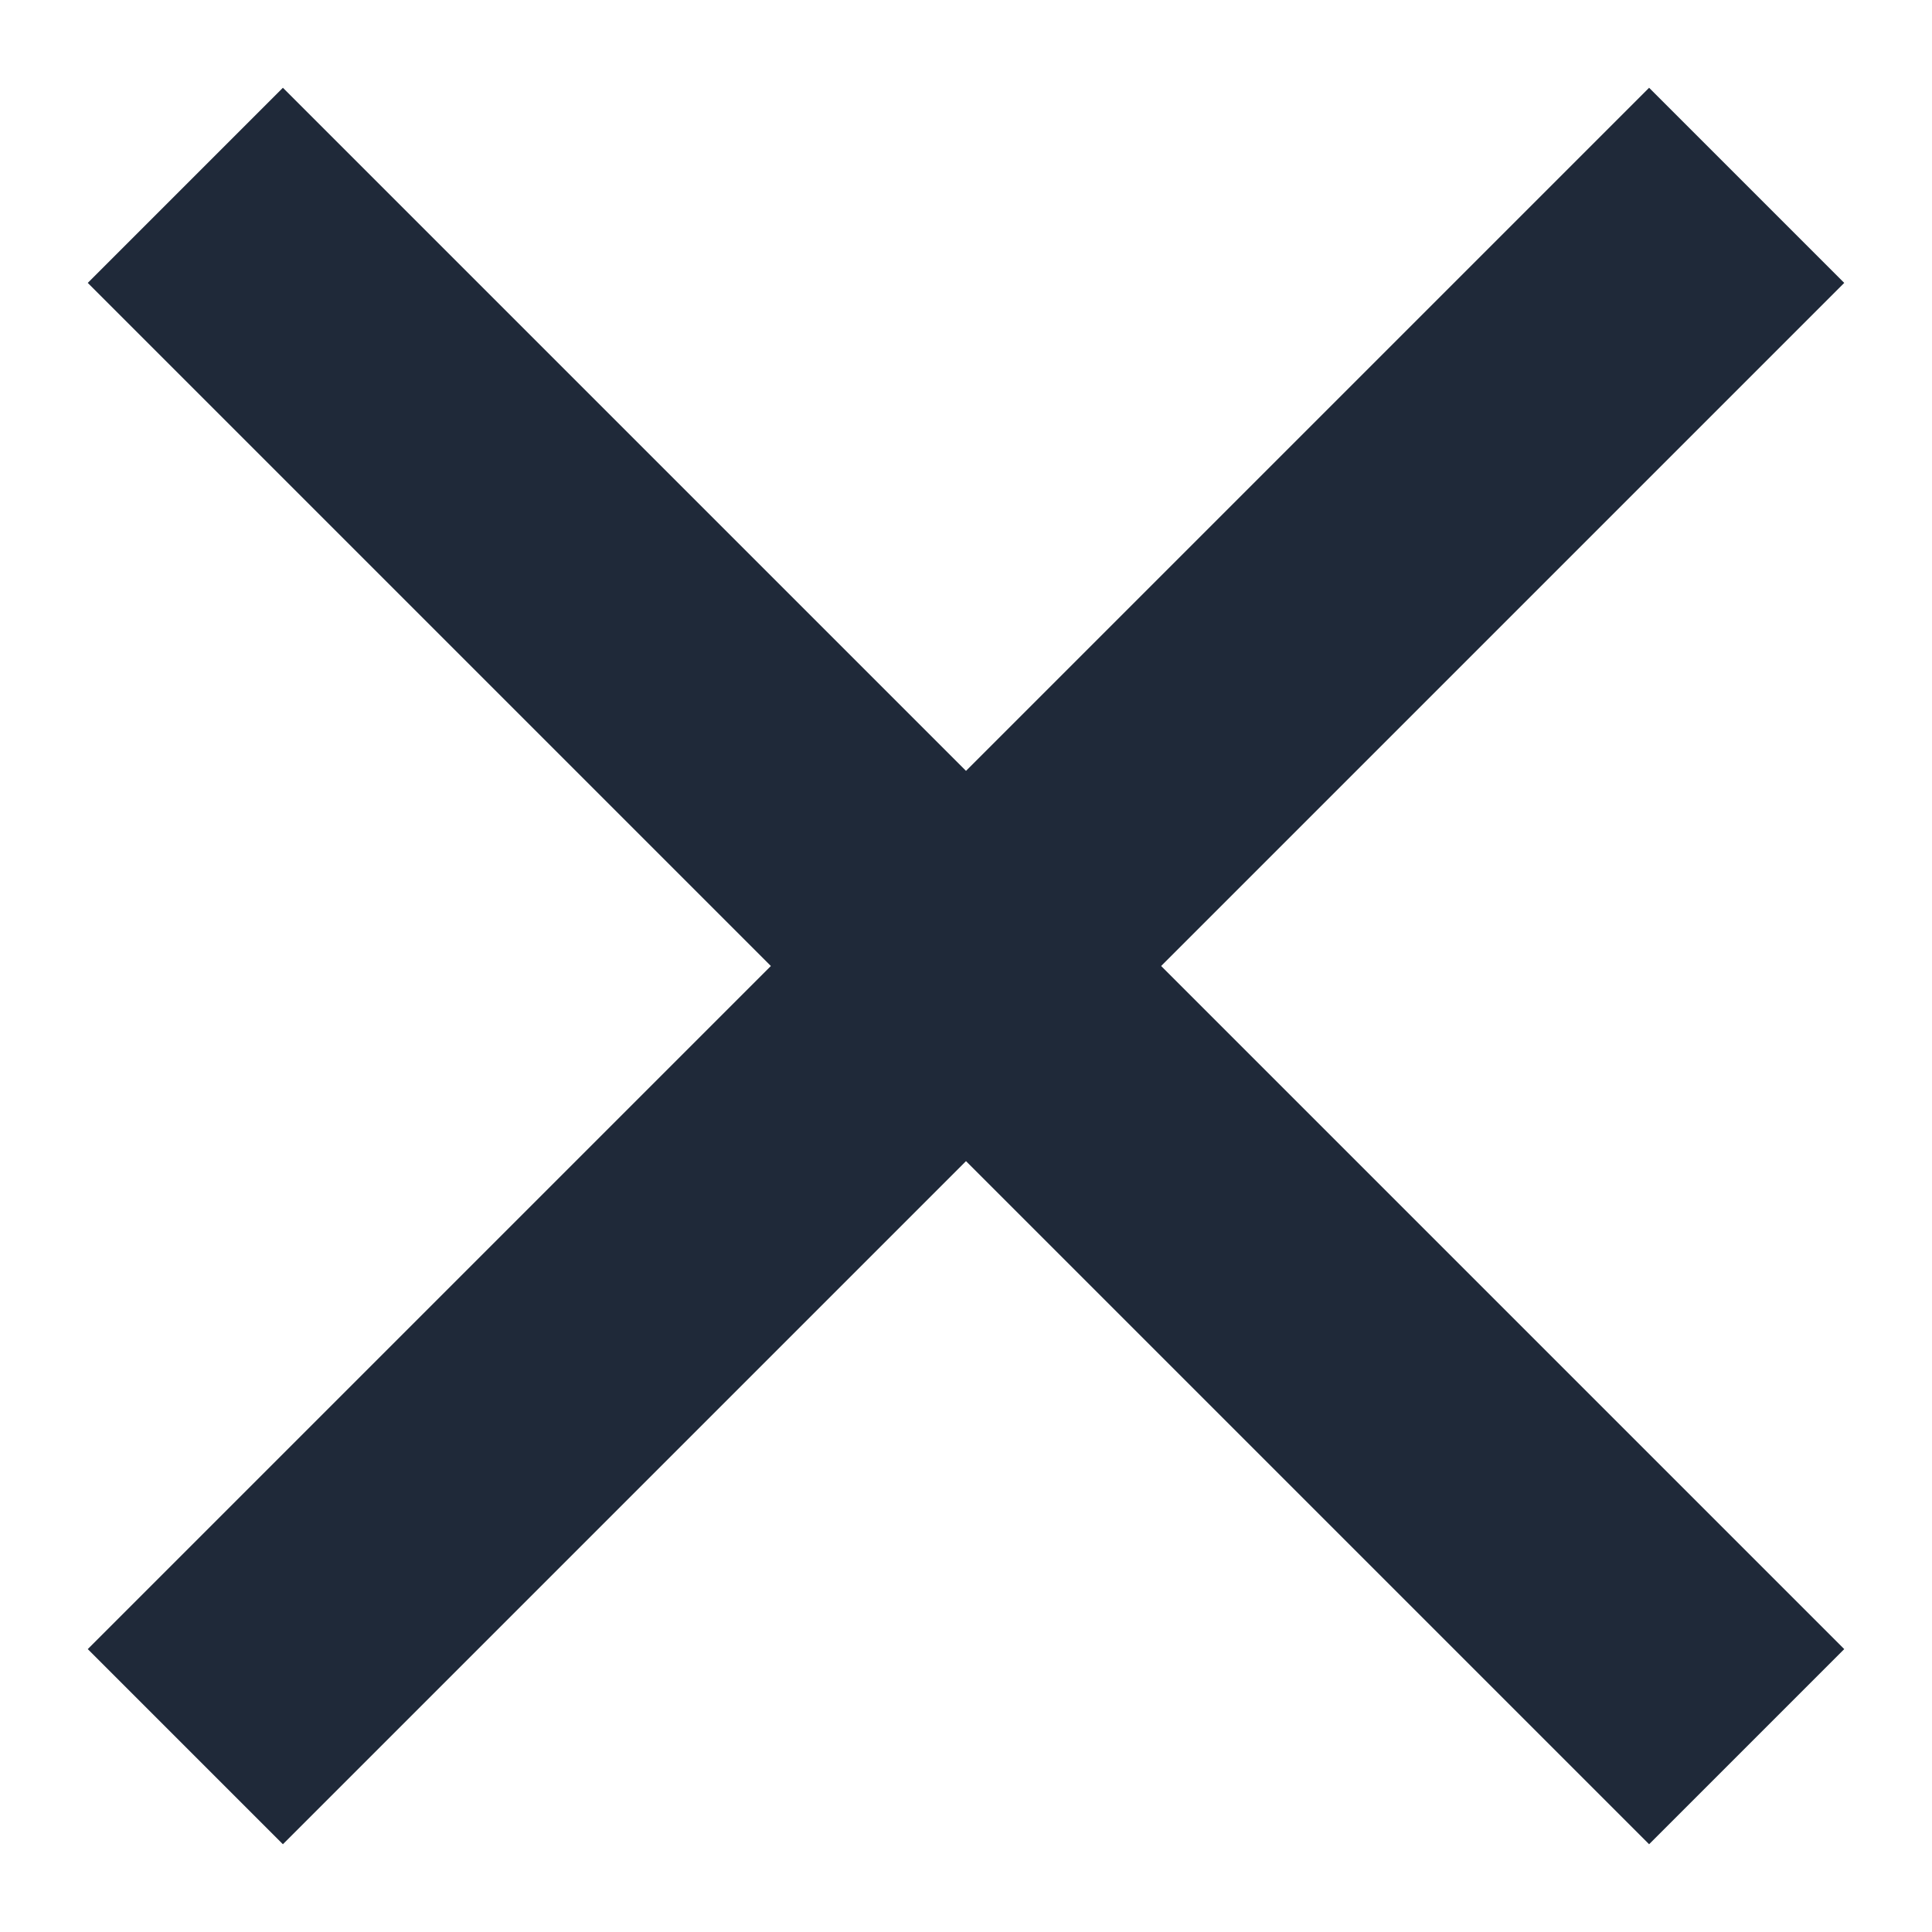
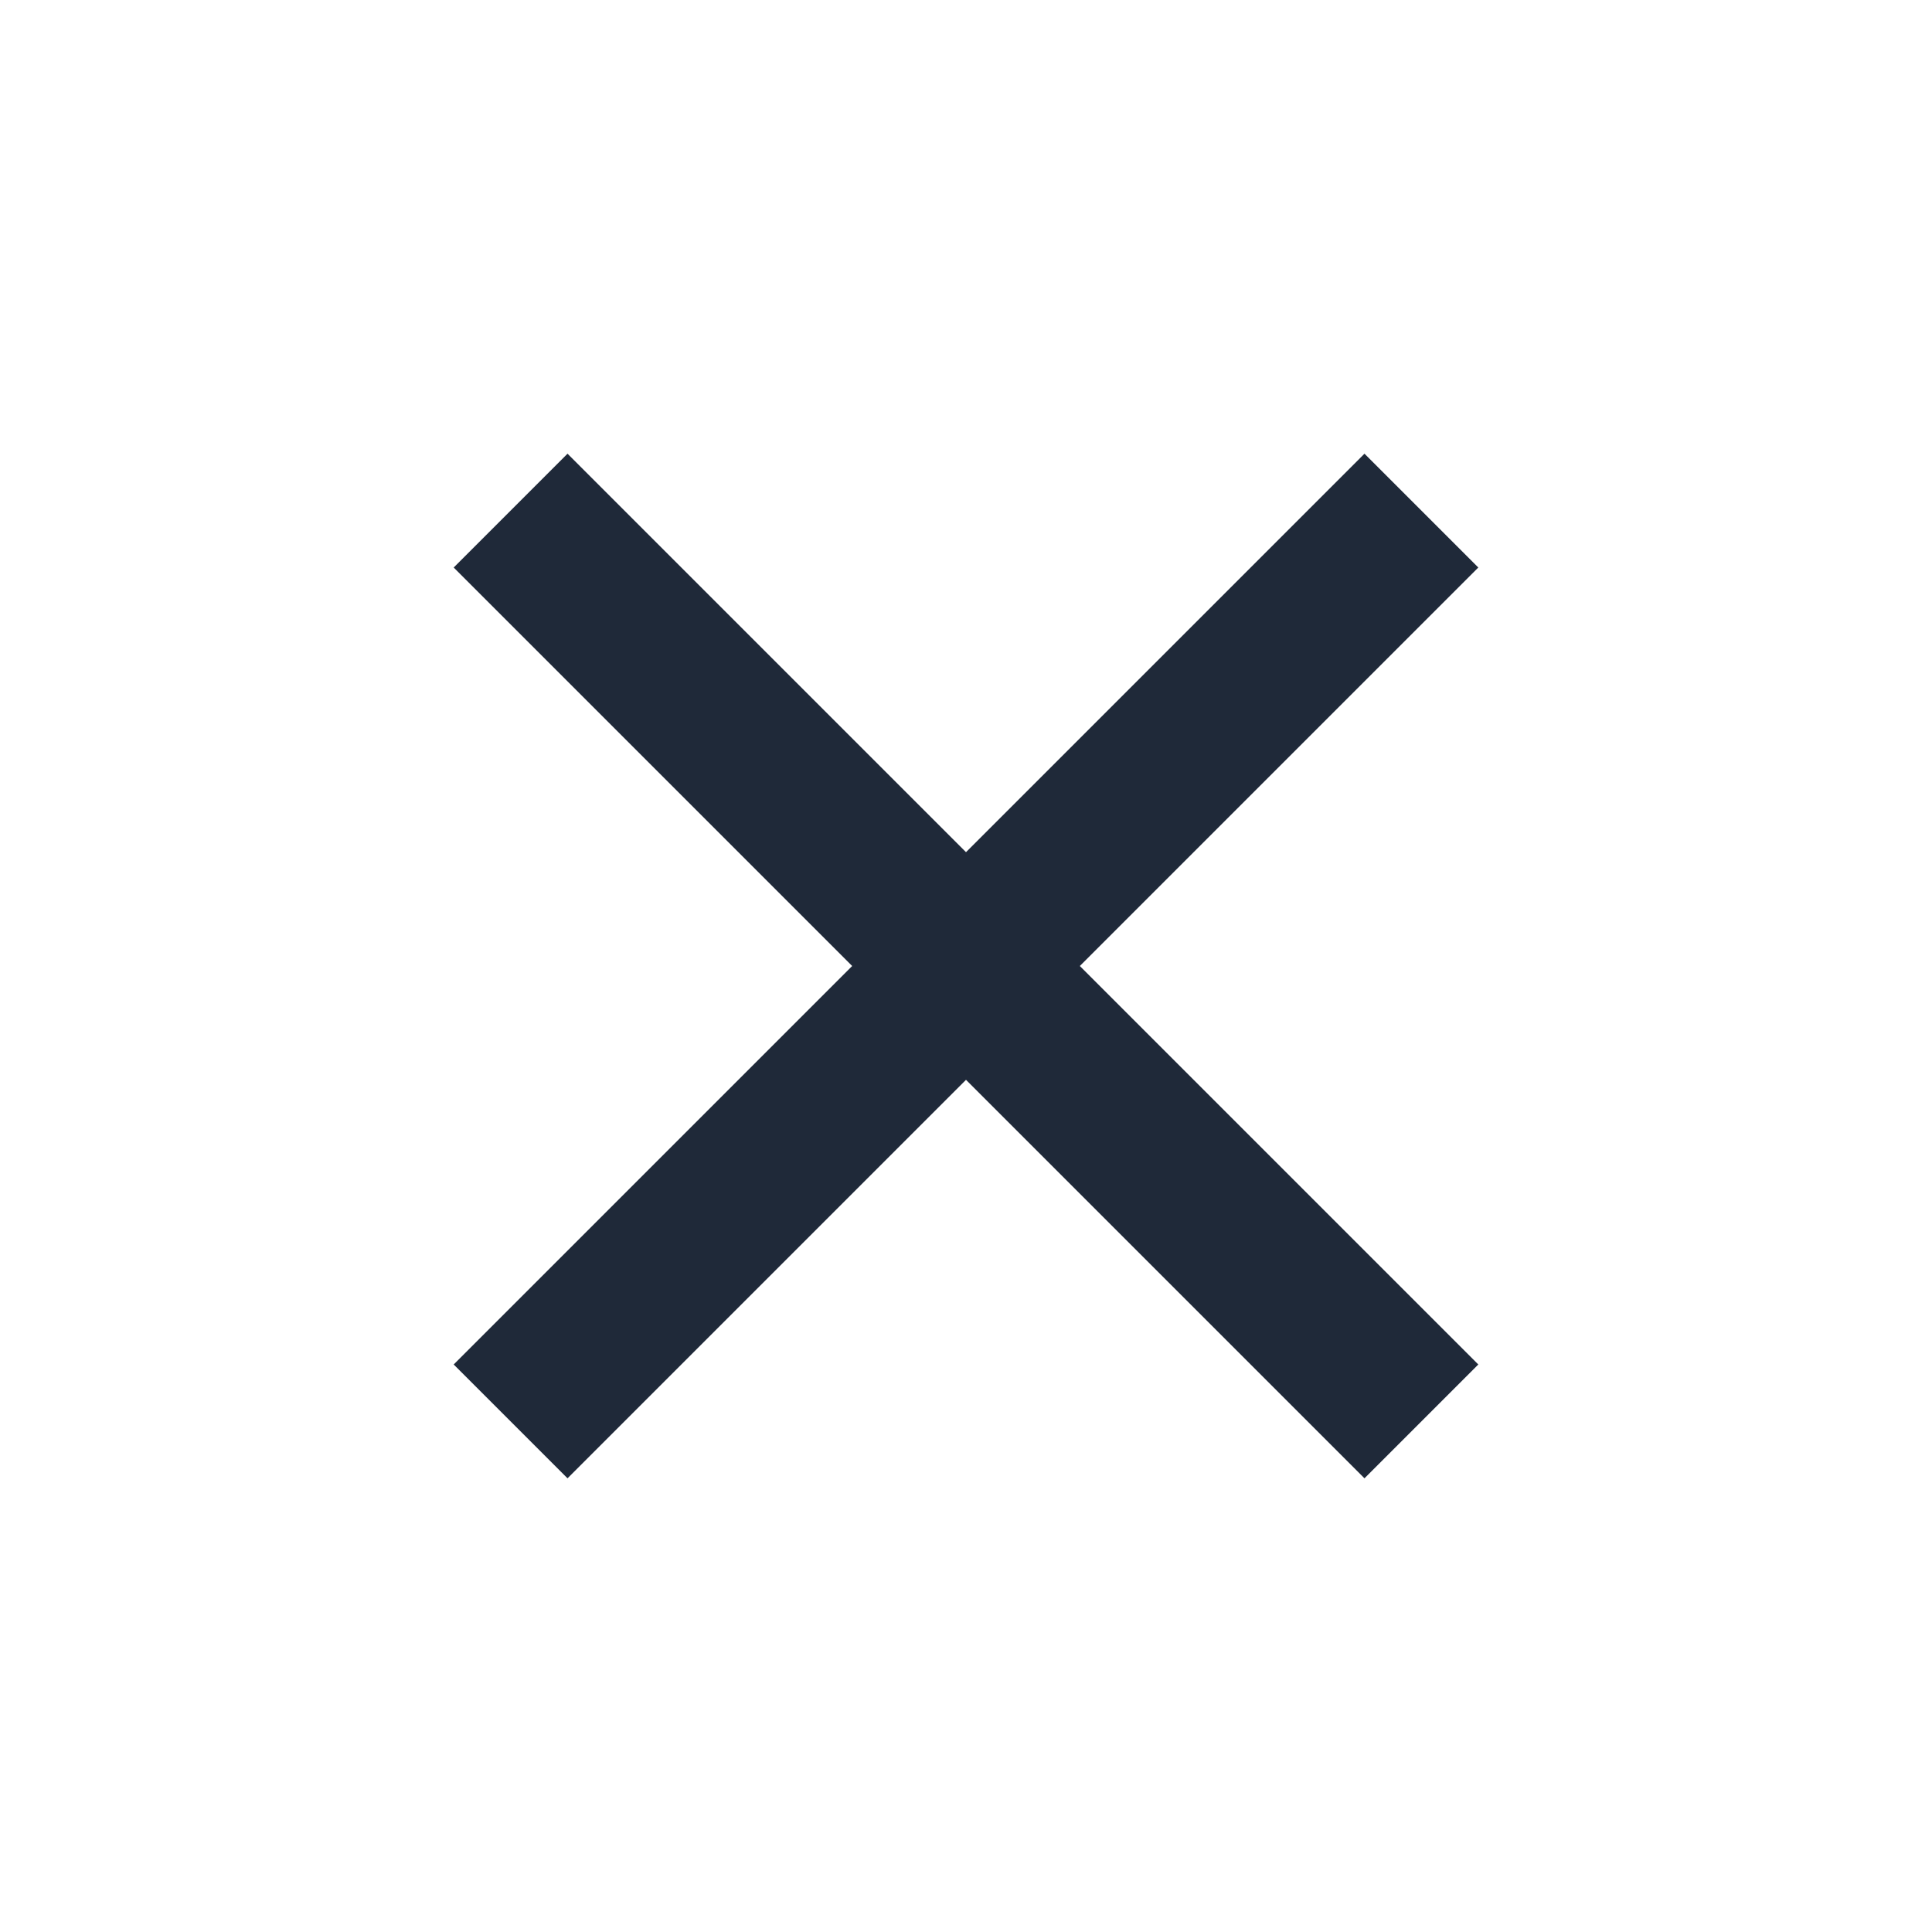
- <svg xmlns="http://www.w3.org/2000/svg" width="14" height="14" viewBox="0 0 14 14" fill="none">
-   <path d="M7 5.586L11.95 0.636L13.364 2.05L8.414 7L13.364 11.95L11.95 13.364L7 8.414L2.05 13.364L0.636 11.95L5.586 7L0.636 2.05L2.05 0.636L7 5.586Z" fill="#1F2939" />
+ <svg xmlns="http://www.w3.org/2000/svg" width="24" height="24" viewBox="0 0 24 24" fill="none">
+   <path d="M12 10.586L16.95 5.636L18.364 7.05L13.414 12L18.364 16.95L16.95 18.364L12 13.414L7.05 18.364L5.636 16.95L10.586 12L5.636 7.05L7.05 5.636L12 10.586Z" fill="#1F2939" />
</svg>
